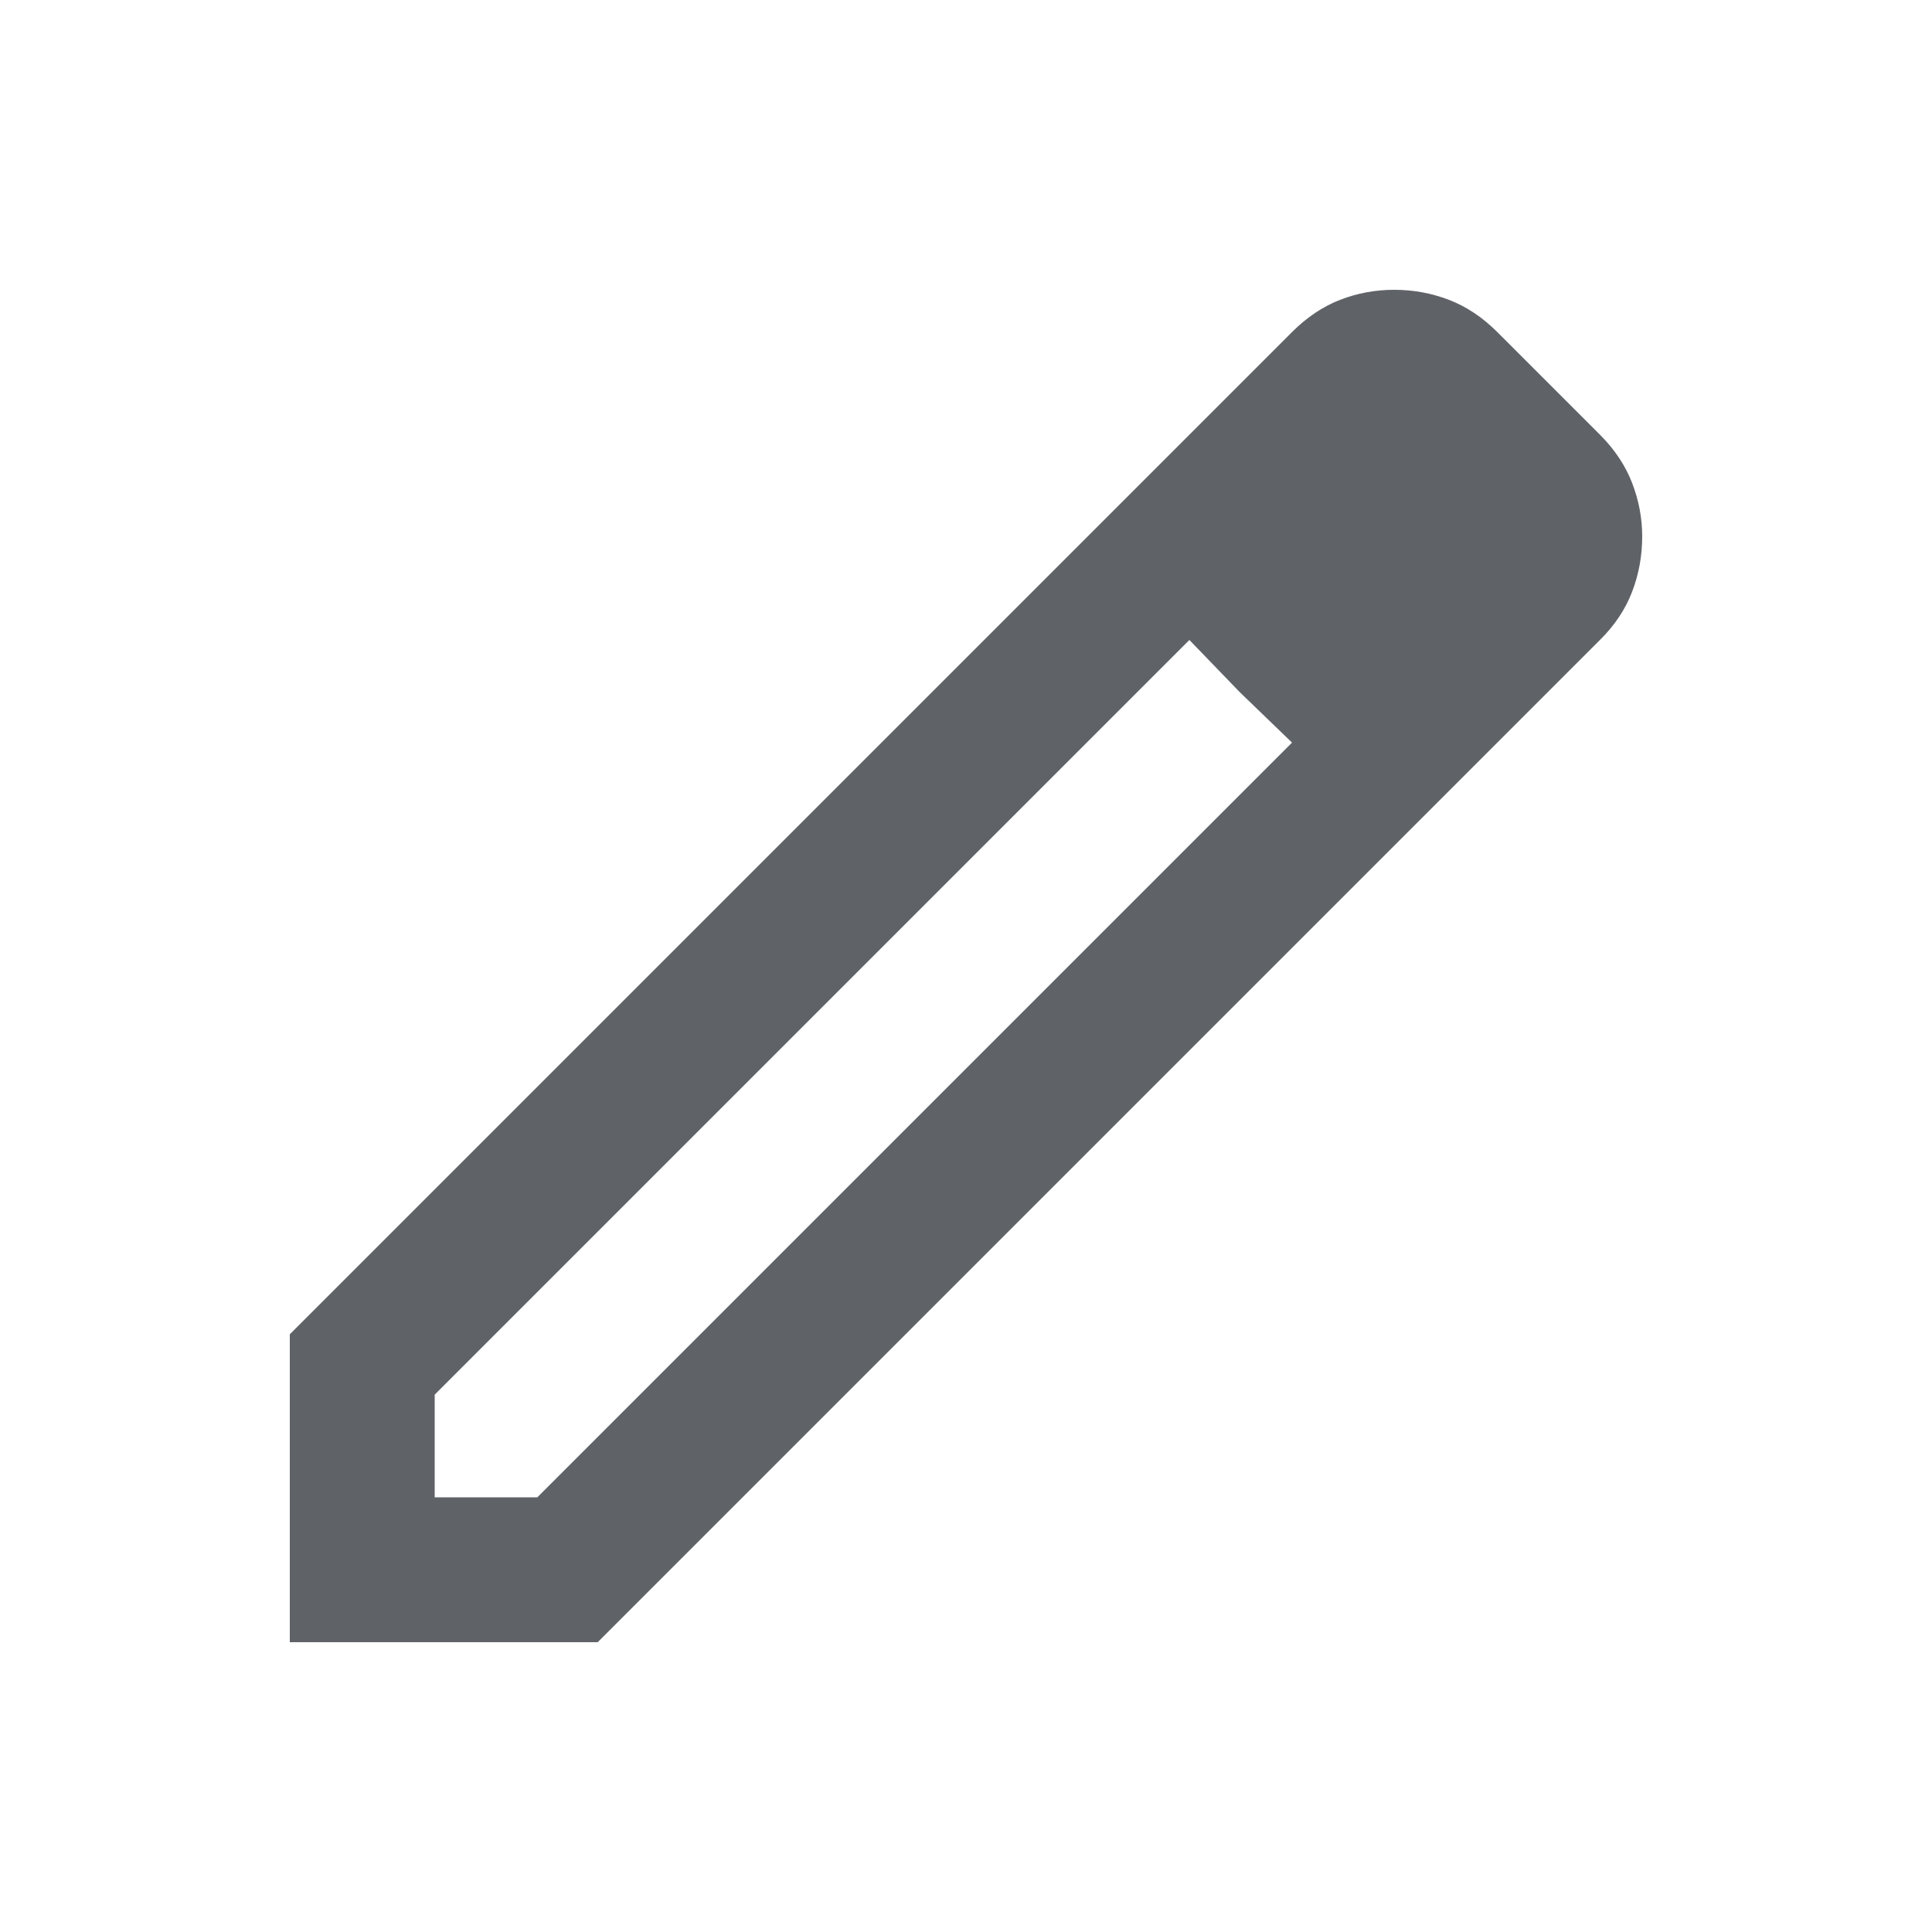
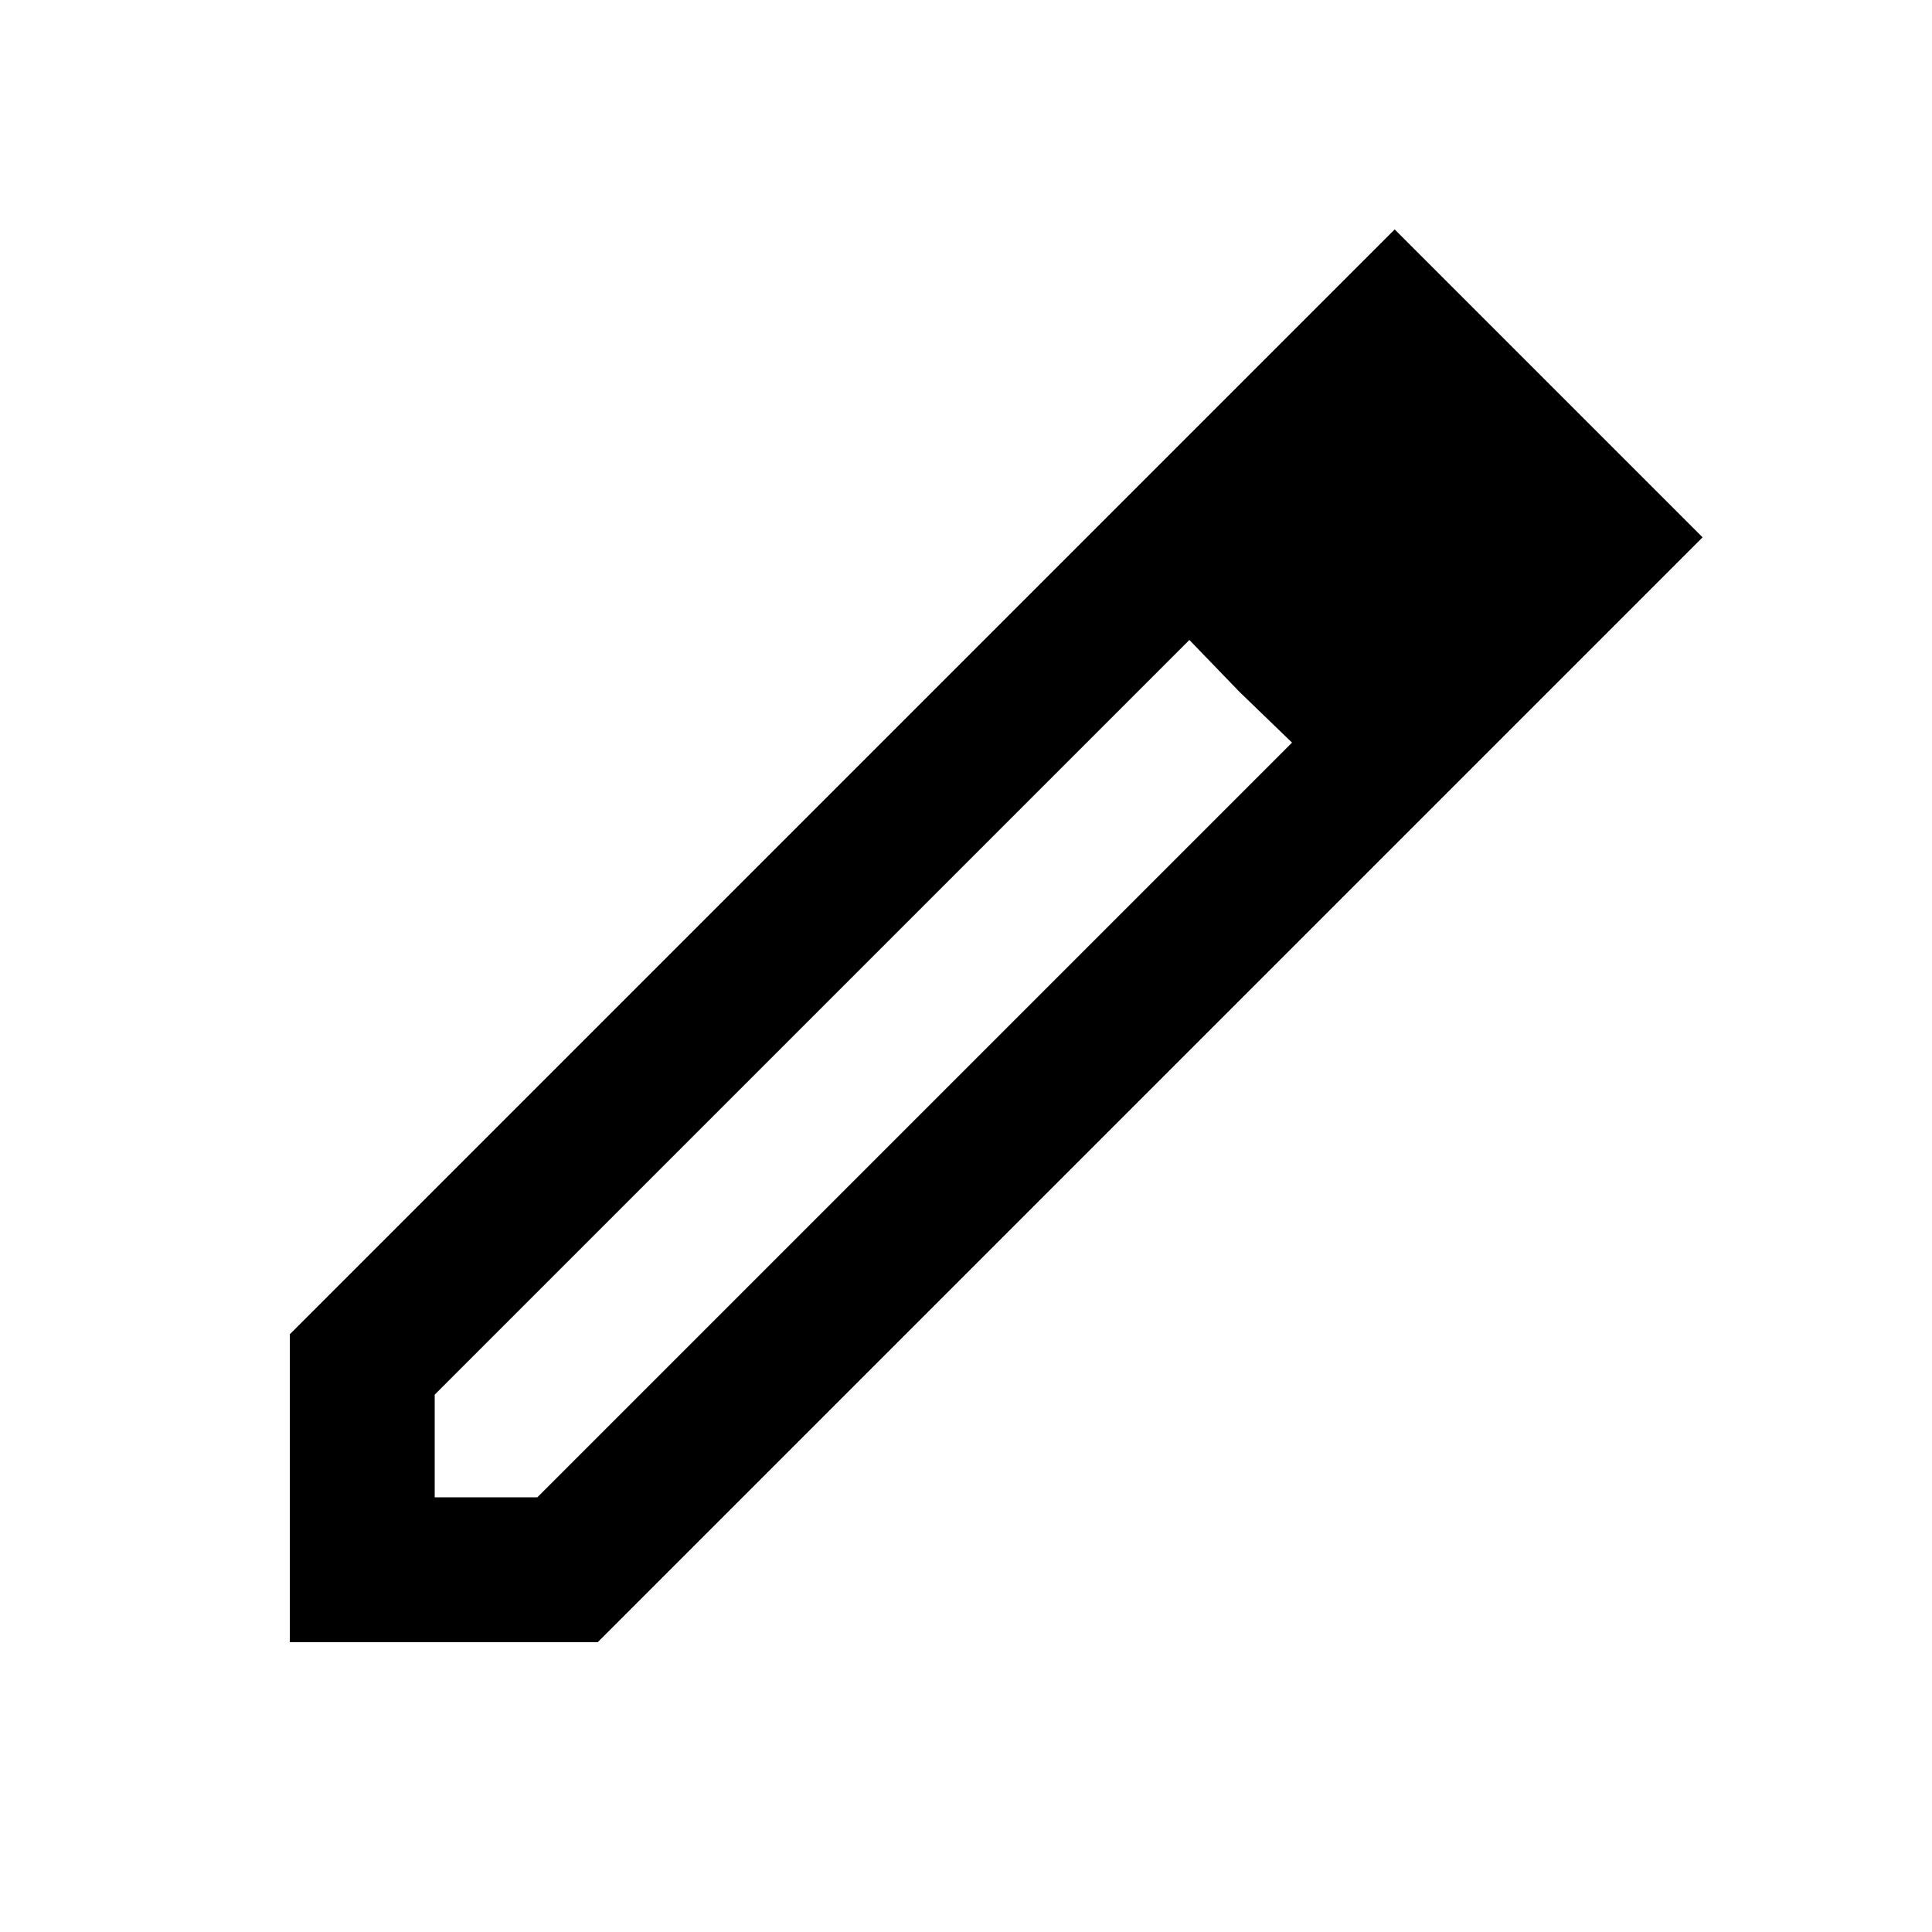
- <svg xmlns="http://www.w3.org/2000/svg" height="20px" viewBox="0 -960 960 960" width="20px" fill="#5f6368">
-   <path d="M216-216h51l375-375-51-51-375 375v51Zm-72 72v-153l498-498q11-11 23.84-16 12.83-5 27-5 14.16 0 27.16 5t24 16l51 51q11 11 16 24t5 26.54q0 14.45-5.02 27.54T795-642L297-144H144Zm600-549-51-51 51 51Zm-127.95 76.95L591-642l51 51-25.95-25.05Z" />
+ <svg xmlns="http://www.w3.org/2000/svg" height="20px" viewBox="0 -960 960 960" width="20px" fill="currentColor">
+   <path d="M216-216h51l375-375-51-51-375 375v51Zm-72 72v-153l549-549 153 153-549 549H144Zm600-549-51-51 51 51Zm-127.95 76.95L591-642l51 51-25.95-25.05Z" />
</svg>
